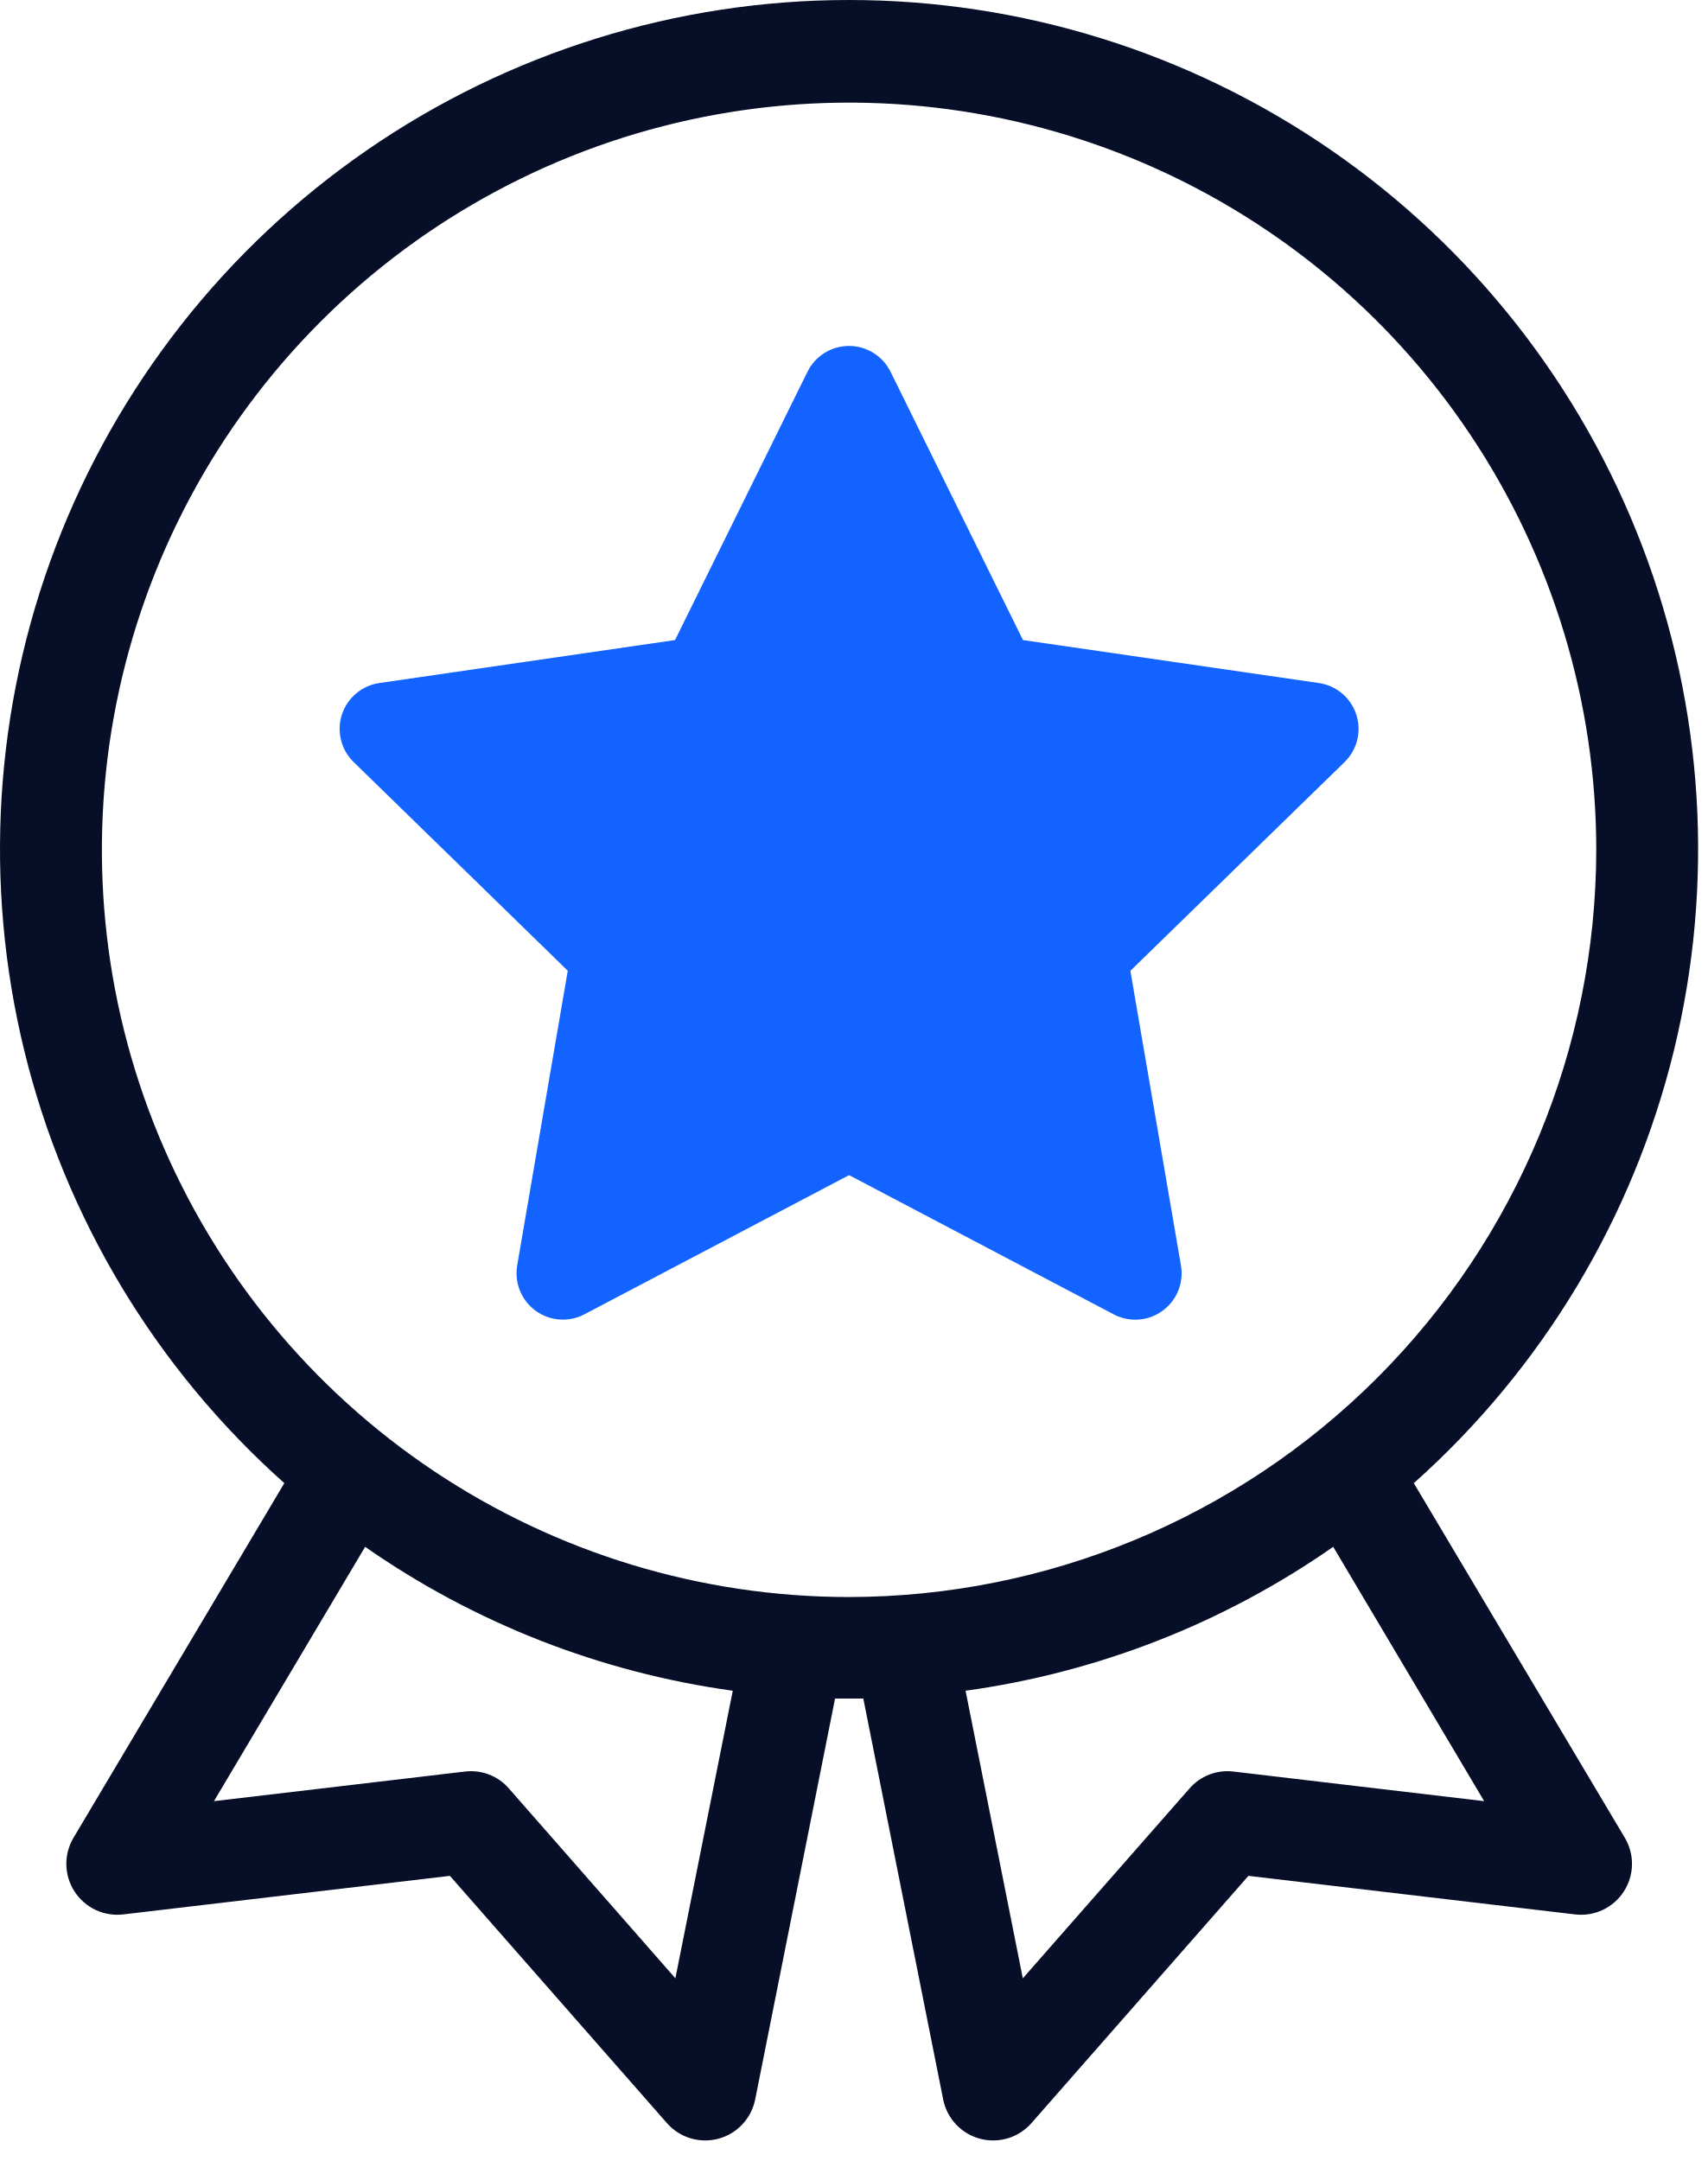
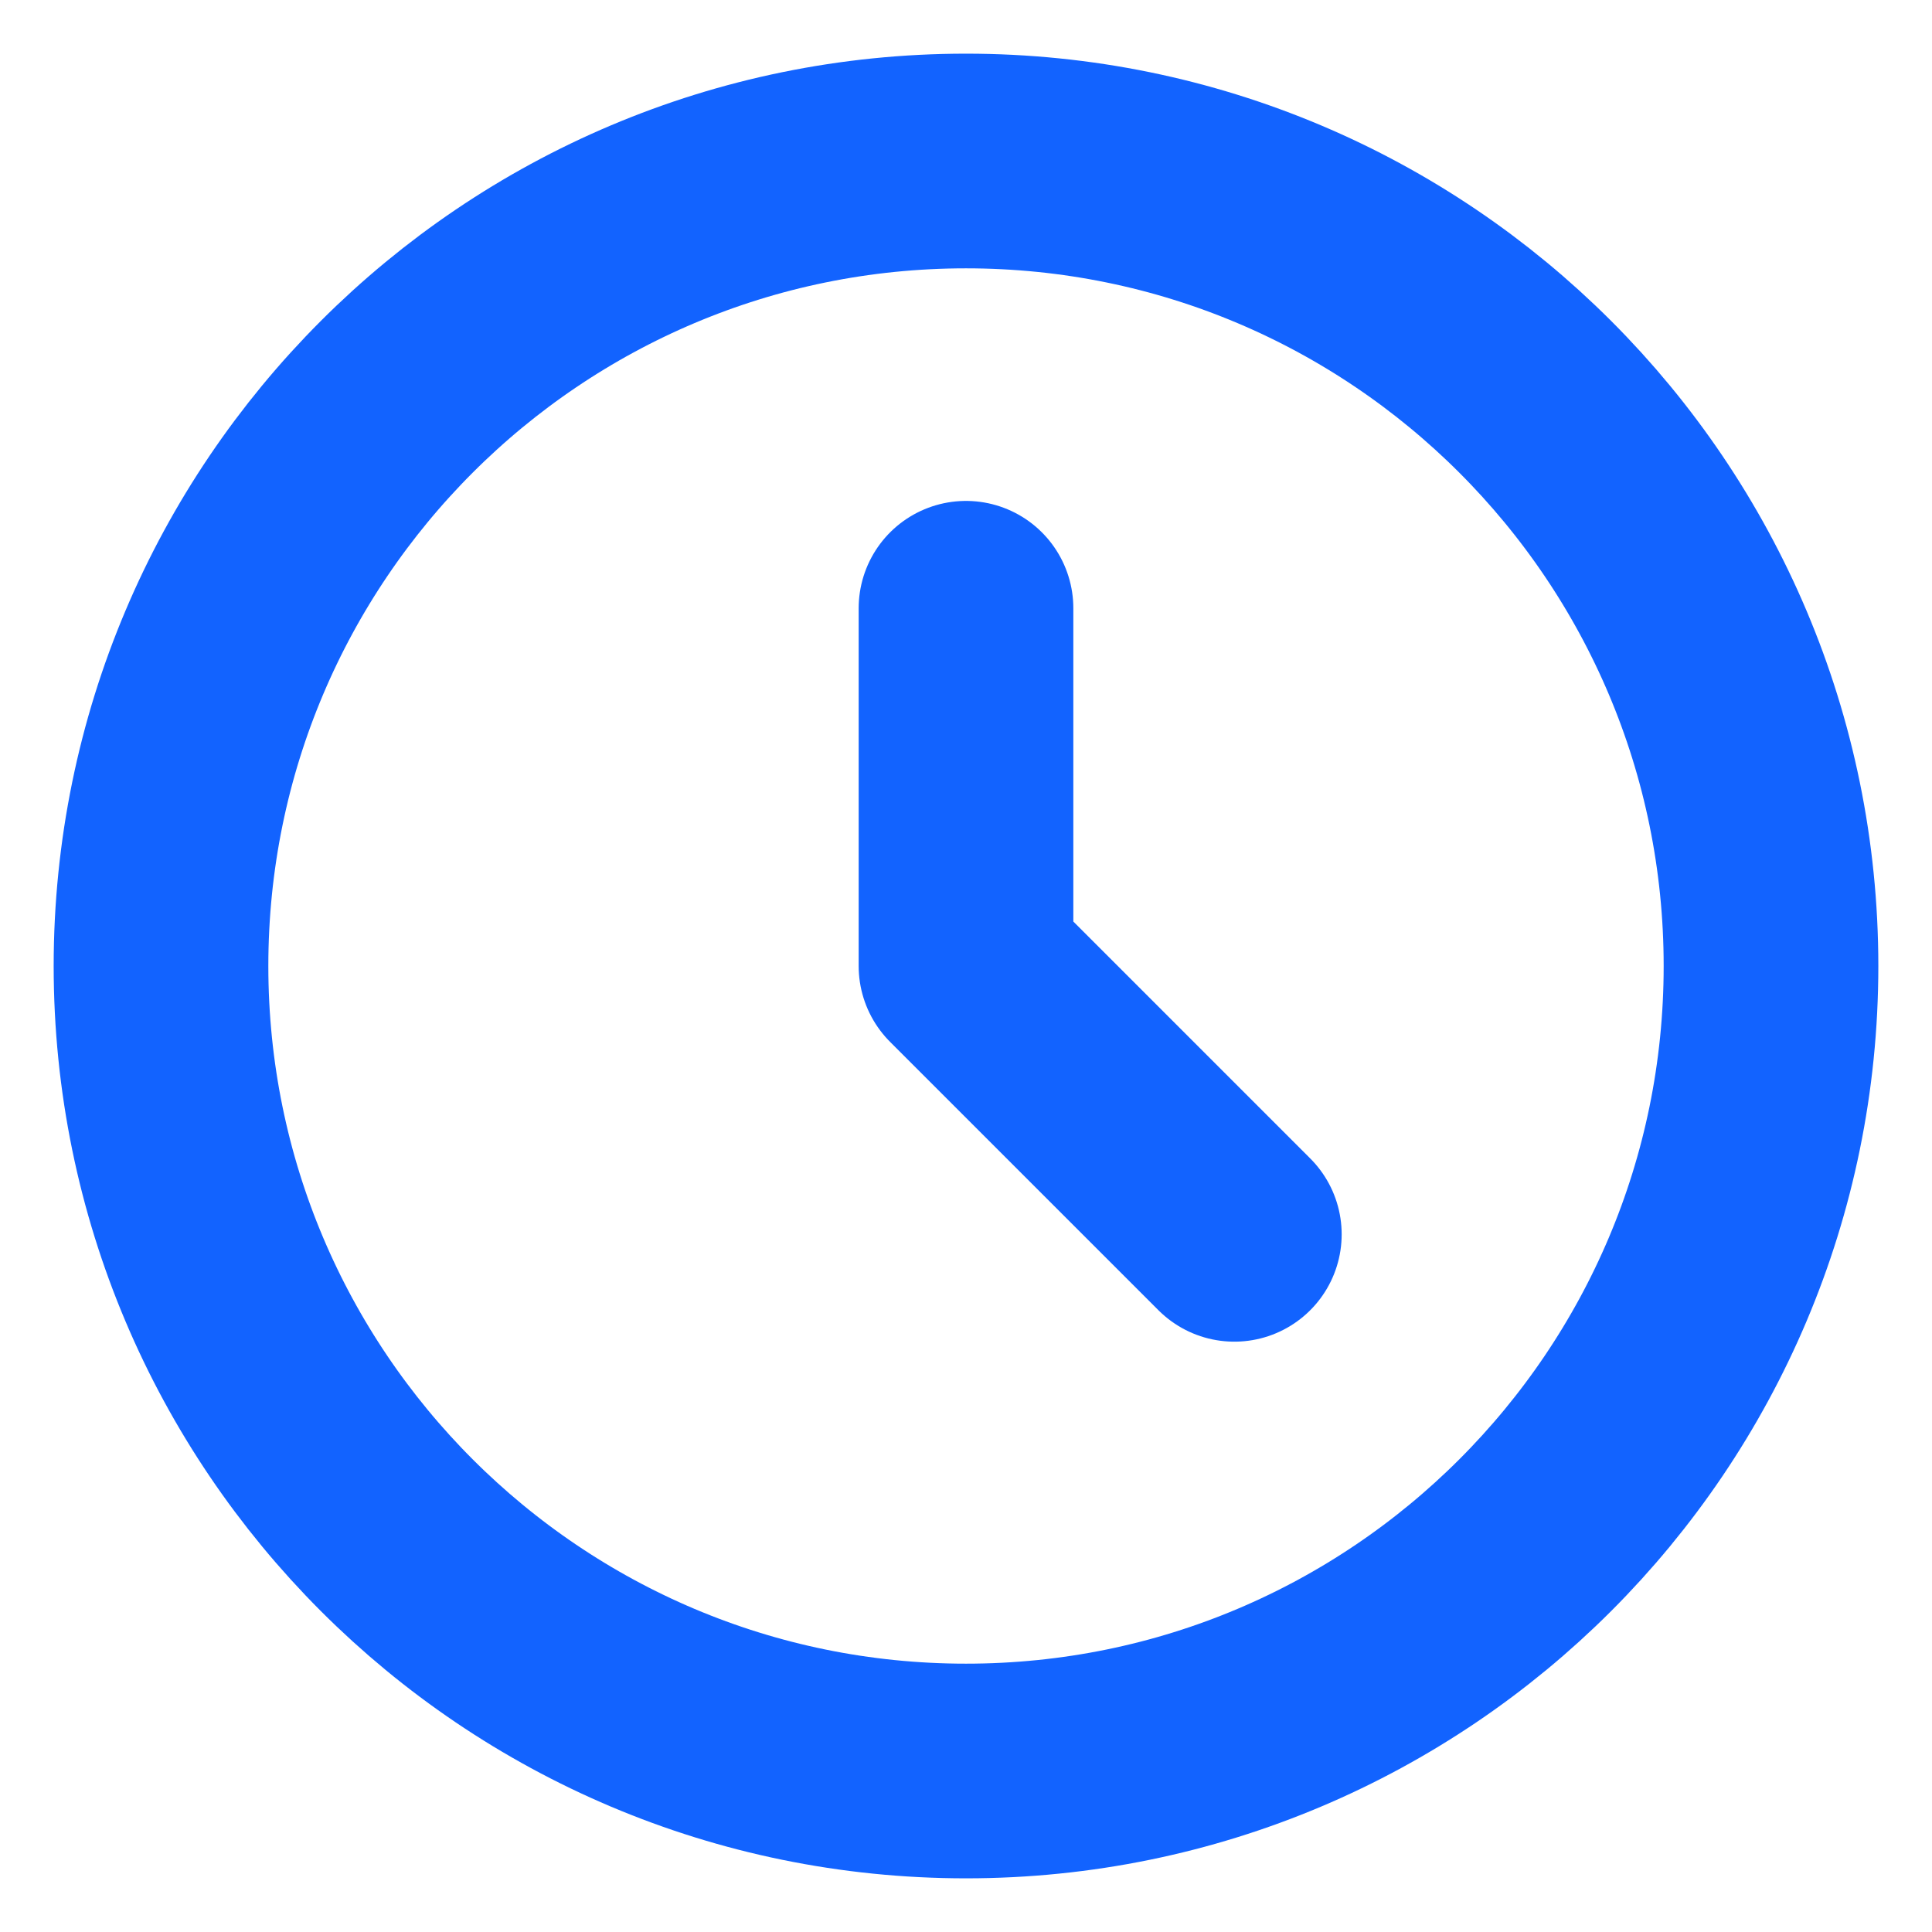
- <svg xmlns="http://www.w3.org/2000/svg" width="64" height="81" viewBox="0 0 64 81" fill="none">
-   <path d="M49.437 25.602L38.345 23.991L33.38 13.933C33.236 13.643 33.015 13.399 32.74 13.228C32.465 13.057 32.148 12.967 31.824 12.967C31.5 12.967 31.183 13.057 30.908 13.228C30.633 13.399 30.412 13.643 30.268 13.933L25.303 23.991L14.216 25.602C13.896 25.649 13.595 25.785 13.348 25.994C13.1 26.202 12.916 26.476 12.816 26.784C12.716 27.092 12.704 27.422 12.782 27.736C12.86 28.051 13.024 28.337 13.255 28.563L21.282 36.386L19.386 47.434C19.332 47.753 19.368 48.081 19.49 48.381C19.613 48.681 19.816 48.941 20.078 49.131C20.34 49.321 20.65 49.435 20.973 49.458C21.296 49.482 21.619 49.415 21.906 49.264L31.827 44.047L41.748 49.267C42.034 49.417 42.358 49.484 42.68 49.461C43.003 49.437 43.313 49.324 43.575 49.133C43.837 48.943 44.041 48.683 44.163 48.383C44.285 48.084 44.321 47.756 44.267 47.436L42.371 36.389L50.398 28.566C50.63 28.34 50.795 28.053 50.873 27.738C50.951 27.424 50.939 27.093 50.839 26.785C50.739 26.477 50.555 26.202 50.307 25.993C50.059 25.784 49.758 25.649 49.437 25.602Z" fill="#1263FF" />
-   <path d="M52.995 55.592C57.812 51.301 61.212 45.648 62.743 39.381C64.274 33.114 63.865 26.53 61.569 20.501C59.274 14.472 55.2 9.283 49.888 5.622C44.577 1.961 38.278 0 31.826 0C25.375 0 19.076 1.961 13.764 5.622C8.453 9.283 4.379 14.472 2.083 20.501C-0.212 26.53 -0.622 33.114 0.91 39.381C2.441 45.648 5.841 51.301 10.658 55.592L2.755 68.885C2.573 69.192 2.48 69.543 2.487 69.899C2.494 70.255 2.601 70.602 2.795 70.901C2.989 71.2 3.263 71.438 3.585 71.59C3.908 71.741 4.266 71.799 4.62 71.757L16.864 70.312L24.998 79.579C25.233 79.847 25.539 80.045 25.88 80.148C26.222 80.251 26.585 80.257 26.93 80.164C27.275 80.072 27.587 79.884 27.83 79.623C28.073 79.362 28.239 79.038 28.308 78.688L31.301 63.666H32.36L35.353 78.688C35.421 79.038 35.587 79.362 35.83 79.623C36.074 79.884 36.386 80.072 36.73 80.164C37.075 80.257 37.438 80.251 37.78 80.148C38.122 80.045 38.427 79.847 38.663 79.579L46.796 70.312L59.04 71.757C59.394 71.799 59.753 71.741 60.075 71.59C60.398 71.438 60.671 71.2 60.865 70.901C61.059 70.602 61.166 70.255 61.173 69.899C61.18 69.543 61.087 69.192 60.905 68.885L52.995 55.592ZM25.316 74.152L19.078 67.04C18.876 66.805 18.619 66.625 18.33 66.514C18.041 66.403 17.73 66.365 17.423 66.403L8.02 67.512L13.687 57.979C17.789 60.842 22.512 62.69 27.467 63.373L25.316 74.152ZM31.826 59.861C26.287 59.861 20.872 58.218 16.266 55.141C11.661 52.063 8.071 47.689 5.951 42.572C3.831 37.454 3.277 31.823 4.357 26.39C5.438 20.957 8.105 15.966 12.022 12.05C15.939 8.133 20.93 5.465 26.362 4.385C31.795 3.304 37.427 3.859 42.544 5.978C47.662 8.098 52.036 11.688 55.113 16.294C58.191 20.899 59.834 26.314 59.834 31.854C59.825 39.279 56.872 46.398 51.621 51.648C46.37 56.899 39.252 59.852 31.826 59.861ZM46.239 66.403C45.932 66.365 45.62 66.403 45.332 66.514C45.043 66.626 44.786 66.806 44.584 67.04L38.339 74.153L36.193 63.373C41.148 62.69 45.871 60.842 49.974 57.979L55.632 67.512L46.239 66.403Z" fill="#060E28" />
+ <svg xmlns="http://www.w3.org/2000/svg" width="18" height="18" viewBox="0 0 18 18" fill="none">
+   <path d="M9 5.667V9L11.5 11.5M16.5 9C16.5 13.142 13.142 16.5 9 16.5C4.858 16.5 1.5 13.142 1.5 9C1.5 4.858 4.858 1.5 9 1.5C13.142 1.5 16.5 4.858 16.5 9Z" stroke="#1263FF" stroke-width="2" stroke-linecap="round" stroke-linejoin="round" />
</svg>
